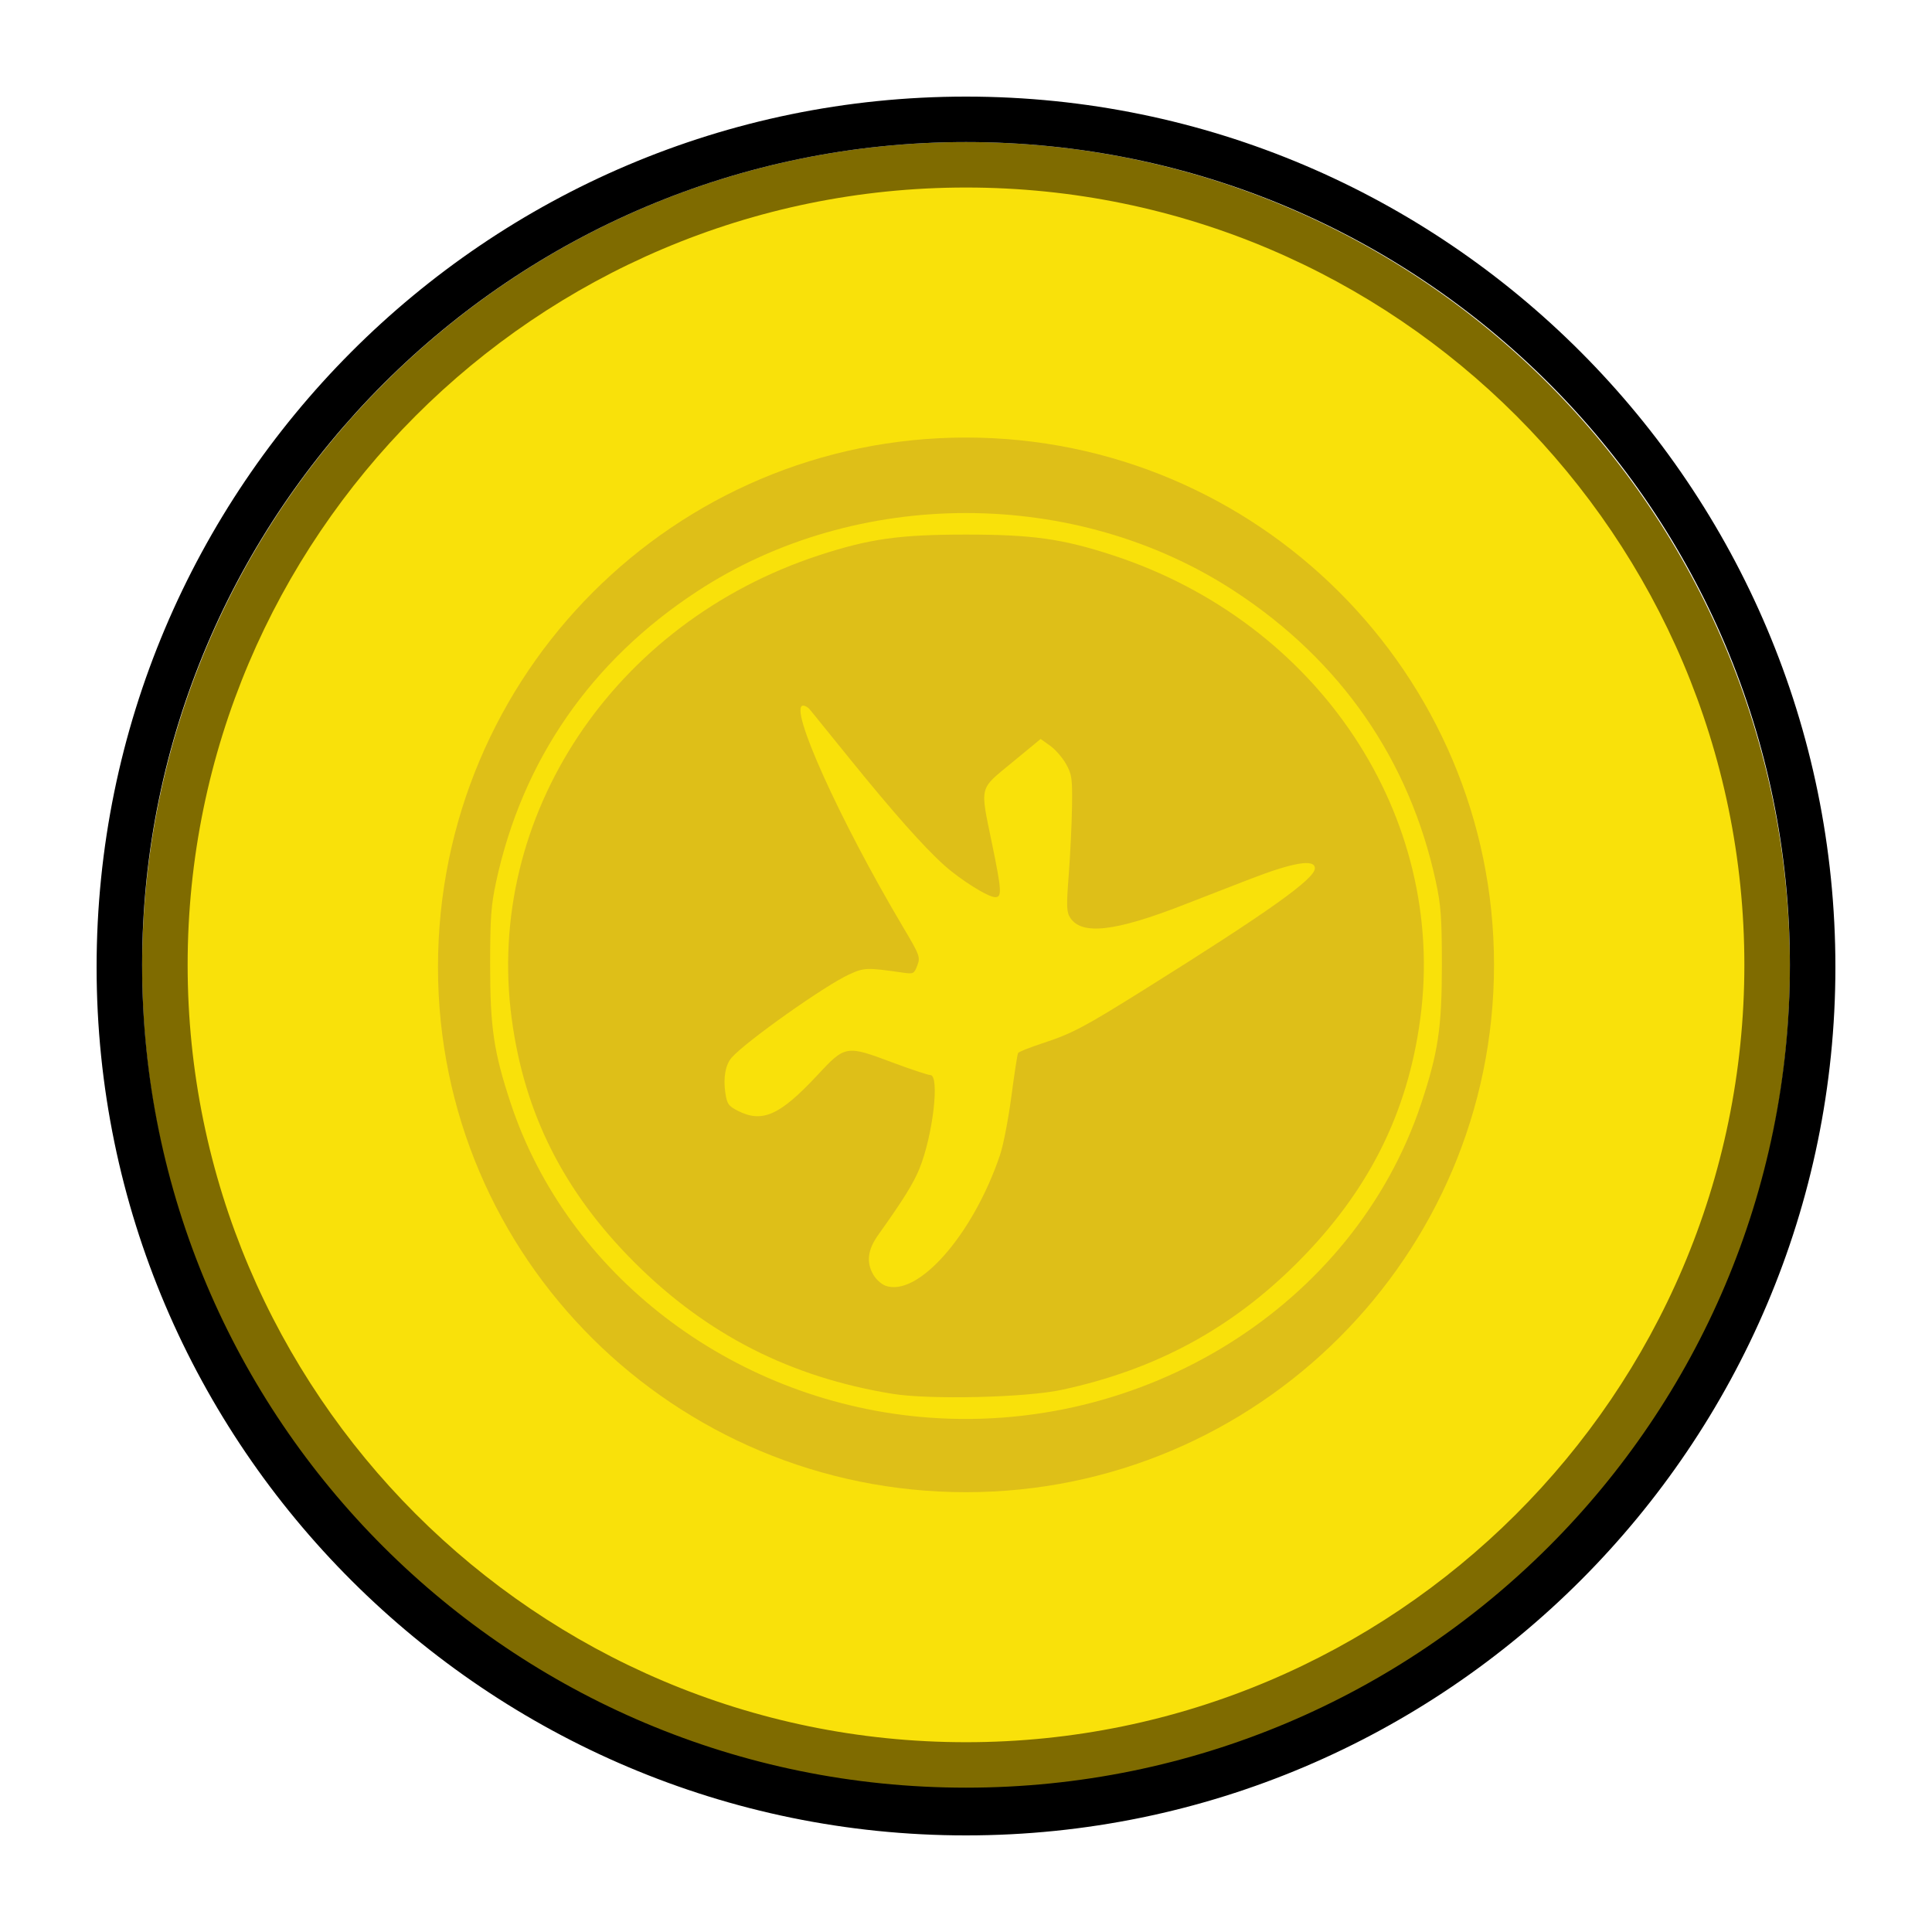
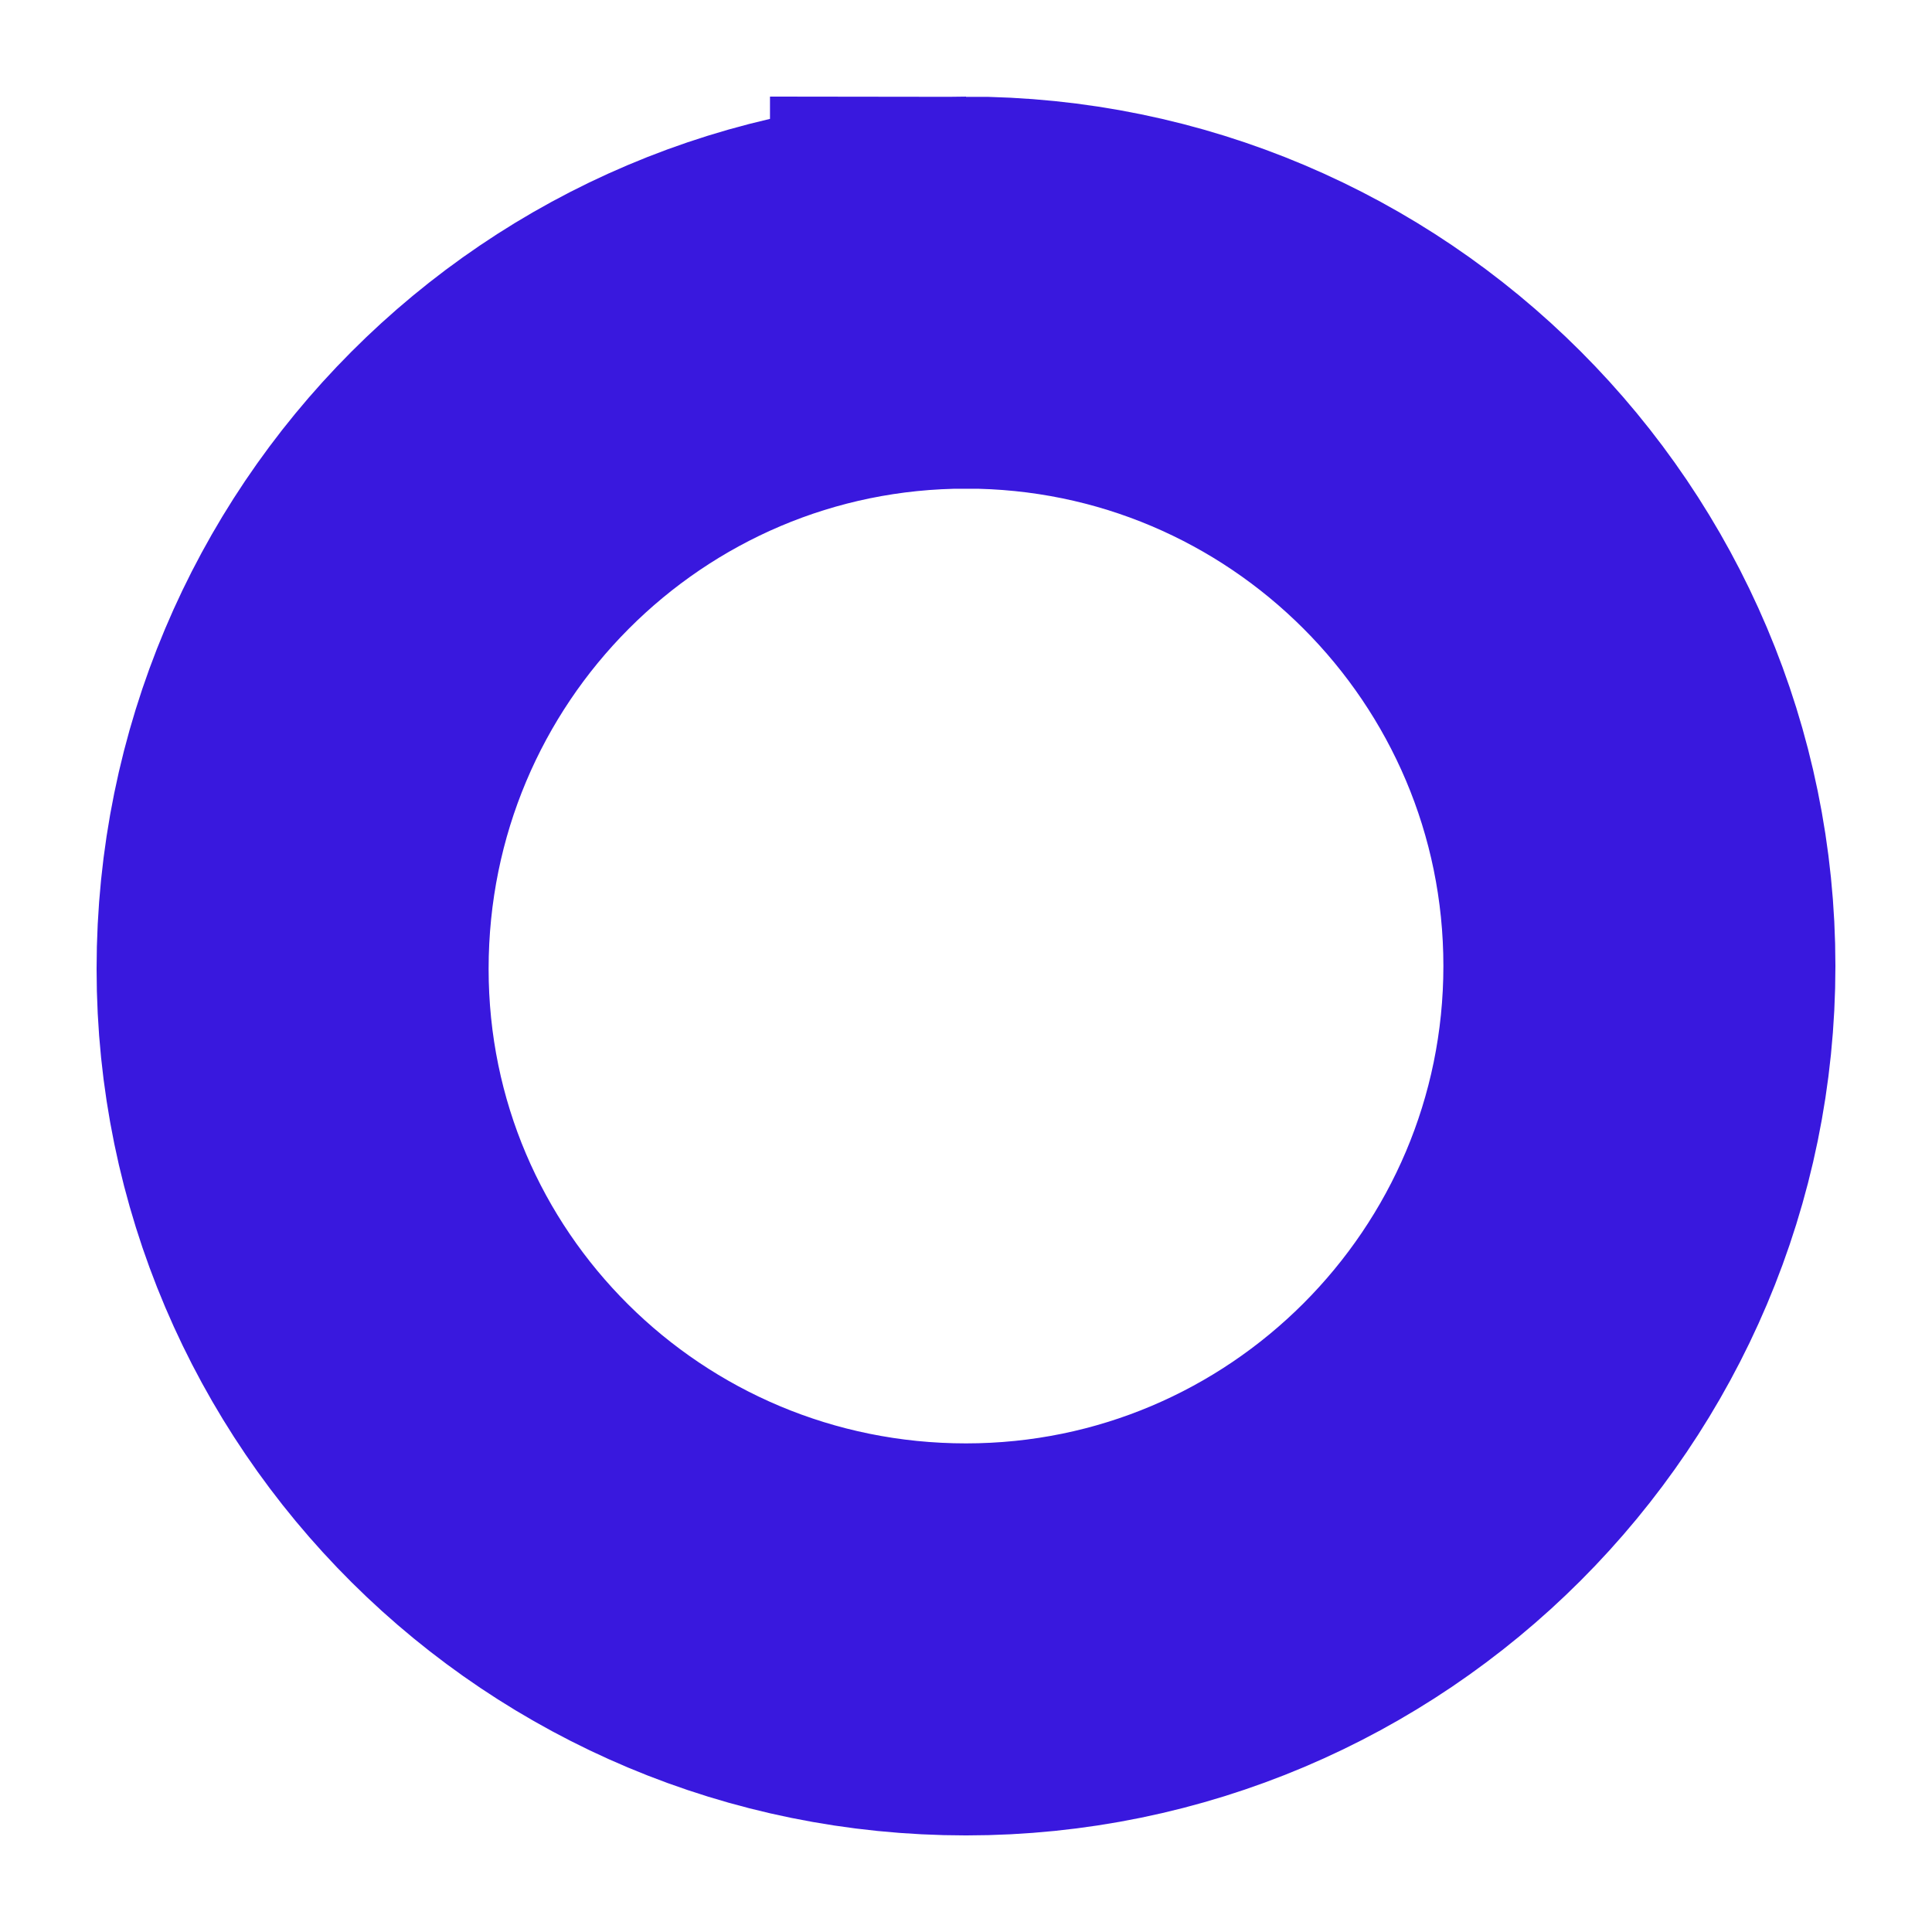
<svg xmlns="http://www.w3.org/2000/svg" version="1.1" id="Layer_1" x="0px" y="0px" viewBox="0 0 100 100" enable-background="new 0 0 76.6 76.5" xml:space="preserve" width="100%" height="100%">
  <defs id="defs17" />
-   <g id="g3" transform="matrix(1.178011,0,0,1.176471,4.882199,5)">
-     <g id="g5">
-       <path clip-rule="evenodd" d="M 38.3,73.5 C 18.9,73.5 3.1,57.7 3.1,38.3 3.1,18.9 18.9,3 38.3,3 57.7,3 73.5,18.8 73.5,38.2 73.5,57.6 57.7,73.5 38.3,73.5 z" id="path7" style="fill:#f9e10a;fill-rule:evenodd" />
-       <path d="M 38.3,4 C 57.2,4 72.5,19.4 72.5,38.2 72.5,57.1 57.1,72.4 38.3,72.4 19.4,72.4 4.1,57 4.1,38.2 4.1,19.4 19.4,4 38.3,4 m 0,-2 C 18.3,2 2.1,18.3 2.1,38.3 c 0,20 16.2,36.2 36.2,36.2 20,0 36.2,-16.2 36.2,-36.2 C 74.5,18.3 58.3,2 38.3,2 l 0,0 z" id="path9" style="fill:#7f6b00" />
-       <path d="m 38.3,2 c 20,0 36.2,16.2 36.2,36.2 0,20 -16.2,36.2 -36.2,36.2 C 18.3,74.4 2.1,58.2 2.1,38.2 2.1,18.3 18.3,2 38.3,2 m 0,-2 C 17.2,0 0.1,17.2 0.1,38.3 0.1,59.4 17.3,76.5 38.3,76.5 59.4,76.5 76.5,59.3 76.5,38.3 76.5,17.2 59.4,0 38.3,0 l 0,0 z" id="path11" />
-     </g>
-     <path clip-rule="evenodd" d="M 38.3,15 C 51.1,15 61.5,25.4 61.5,38.2 61.5,51 51.1,61.4 38.3,61.4 25.5,61.4 15.1,51.1 15.1,38.3 15.1,25.4 25.5,15 38.3,15 z" id="path13" style="fill:#debf18;fill-rule:evenodd" />
-   </g>
-   <path style="fill:#f9e10a;fill-opacity:1" d="m 47.592,73.334 c -9.787,-0.912 -18.229,-7.39 -21.161,-16.238 -0.87,-2.627 -1.062,-3.913 -1.062,-7.117 0,-2.468 0.047,-3.122 0.314,-4.355 1.361,-6.288 4.913,-11.418 10.397,-15.013 8.251,-5.408 19.589,-5.408 27.84,0 5.484,3.594 9.036,8.724 10.397,15.013 0.267,1.234 0.314,1.888 0.314,4.355 0,3.204 -0.192,4.491 -1.062,7.117 -3.468,10.468 -14.421,17.315 -25.976,16.238 z m 7.365,-1.396 c 4.858,-1.046 8.766,-3.156 12.191,-6.582 3.675,-3.676 5.712,-7.722 6.367,-12.644 C 74.909,42.24 68.255,32.222 57.59,28.737 54.991,27.888 53.446,27.67 50,27.67 c -3.446,0 -4.991,0.217 -7.59,1.066 -10.658,3.483 -17.319,13.51 -15.926,23.976 0.656,4.926 2.696,8.976 6.367,12.64 3.74,3.732 8.072,5.936 13.346,6.792 1.925,0.312 6.897,0.195 8.759,-0.206 z m -9.142,-5.398 c -0.198,-0.074 -0.469,-0.32 -0.602,-0.545 -0.386,-0.654 -0.309,-1.304 0.25,-2.085 1.273,-1.783 1.818,-2.657 2.124,-3.412 0.701,-1.725 1.065,-4.854 0.565,-4.854 -0.12,0 -0.985,-0.287 -1.922,-0.637 -2.454,-0.918 -2.469,-0.916 -3.941,0.663 -1.926,2.064 -2.837,2.469 -4.105,1.822 -0.479,-0.244 -0.556,-0.356 -0.641,-0.928 -0.116,-0.772 0.007,-1.457 0.327,-1.821 0.729,-0.831 4.814,-3.725 6.069,-4.3 0.799,-0.366 0.912,-0.37 2.803,-0.098 0.536,0.077 0.576,0.057 0.738,-0.373 0.163,-0.433 0.129,-0.527 -0.744,-1.997 -3.29,-5.543 -5.955,-11.453 -5.164,-11.453 0.099,0 0.251,0.087 0.338,0.193 0.086,0.106 1.029,1.269 2.094,2.585 2.246,2.775 3.851,4.581 4.888,5.503 0.861,0.765 2.256,1.635 2.621,1.635 0.355,0 0.334,-0.341 -0.169,-2.785 -0.622,-3.025 -0.689,-2.758 1.047,-4.19 l 1.472,-1.214 0.489,0.348 c 0.269,0.191 0.64,0.616 0.824,0.943 0.304,0.539 0.333,0.748 0.311,2.224 -0.013,0.896 -0.089,2.477 -0.169,3.515 -0.126,1.647 -0.116,1.929 0.081,2.23 0.594,0.907 2.323,0.708 5.86,-0.672 1.207,-0.471 2.762,-1.075 3.455,-1.342 2.24,-0.864 3.344,-1.046 3.344,-0.552 0,0.543 -2.392,2.246 -8.711,6.201 -3.268,2.045 -3.824,2.34 -5.416,2.865 -0.642,0.212 -1.197,0.433 -1.234,0.493 -0.037,0.059 -0.192,1.063 -0.346,2.231 -0.154,1.168 -0.417,2.533 -0.585,3.033 -1.39,4.136 -4.266,7.411 -5.952,6.777 z" id="path2998" />
+   <path style="fill:#000000;fill-opacity:0;fill-rule:evenodd;stroke:#3918de;stroke-width:20.291;stroke-miterlimit:4;stroke-opacity:1;stroke-dasharray:none" id="path13" d="m 50,15.145 c 19.23,0 34.855,15.624 34.855,34.855 0,19.23 -15.624,34.855 -34.855,34.855 -19.23,0 -34.855,-15.474 -34.855,-34.704 0,-19.38 15.624,-35.005 34.855,-35.005 z" clip-rule="evenodd" />
</svg>
